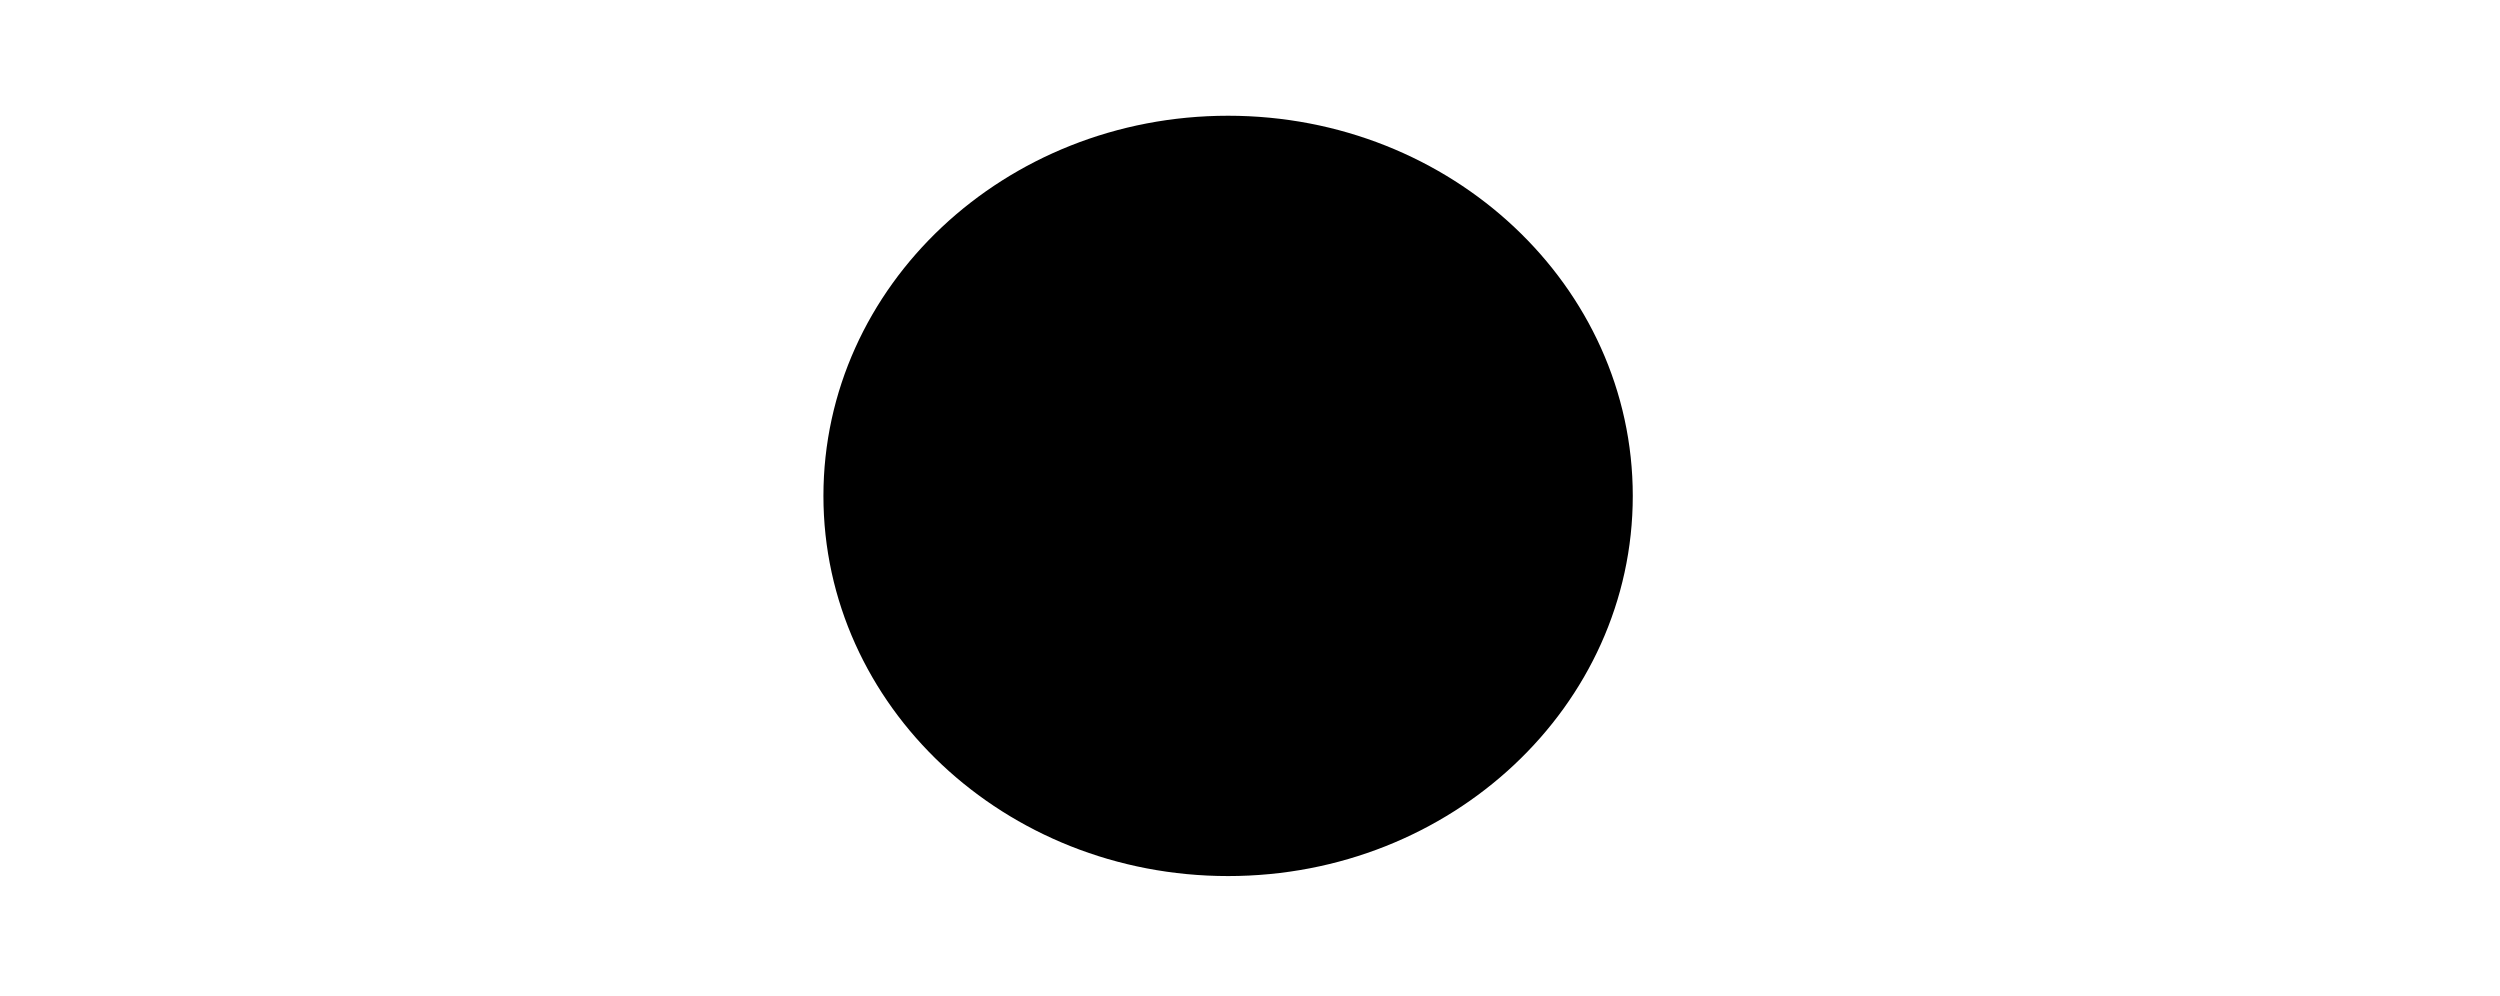
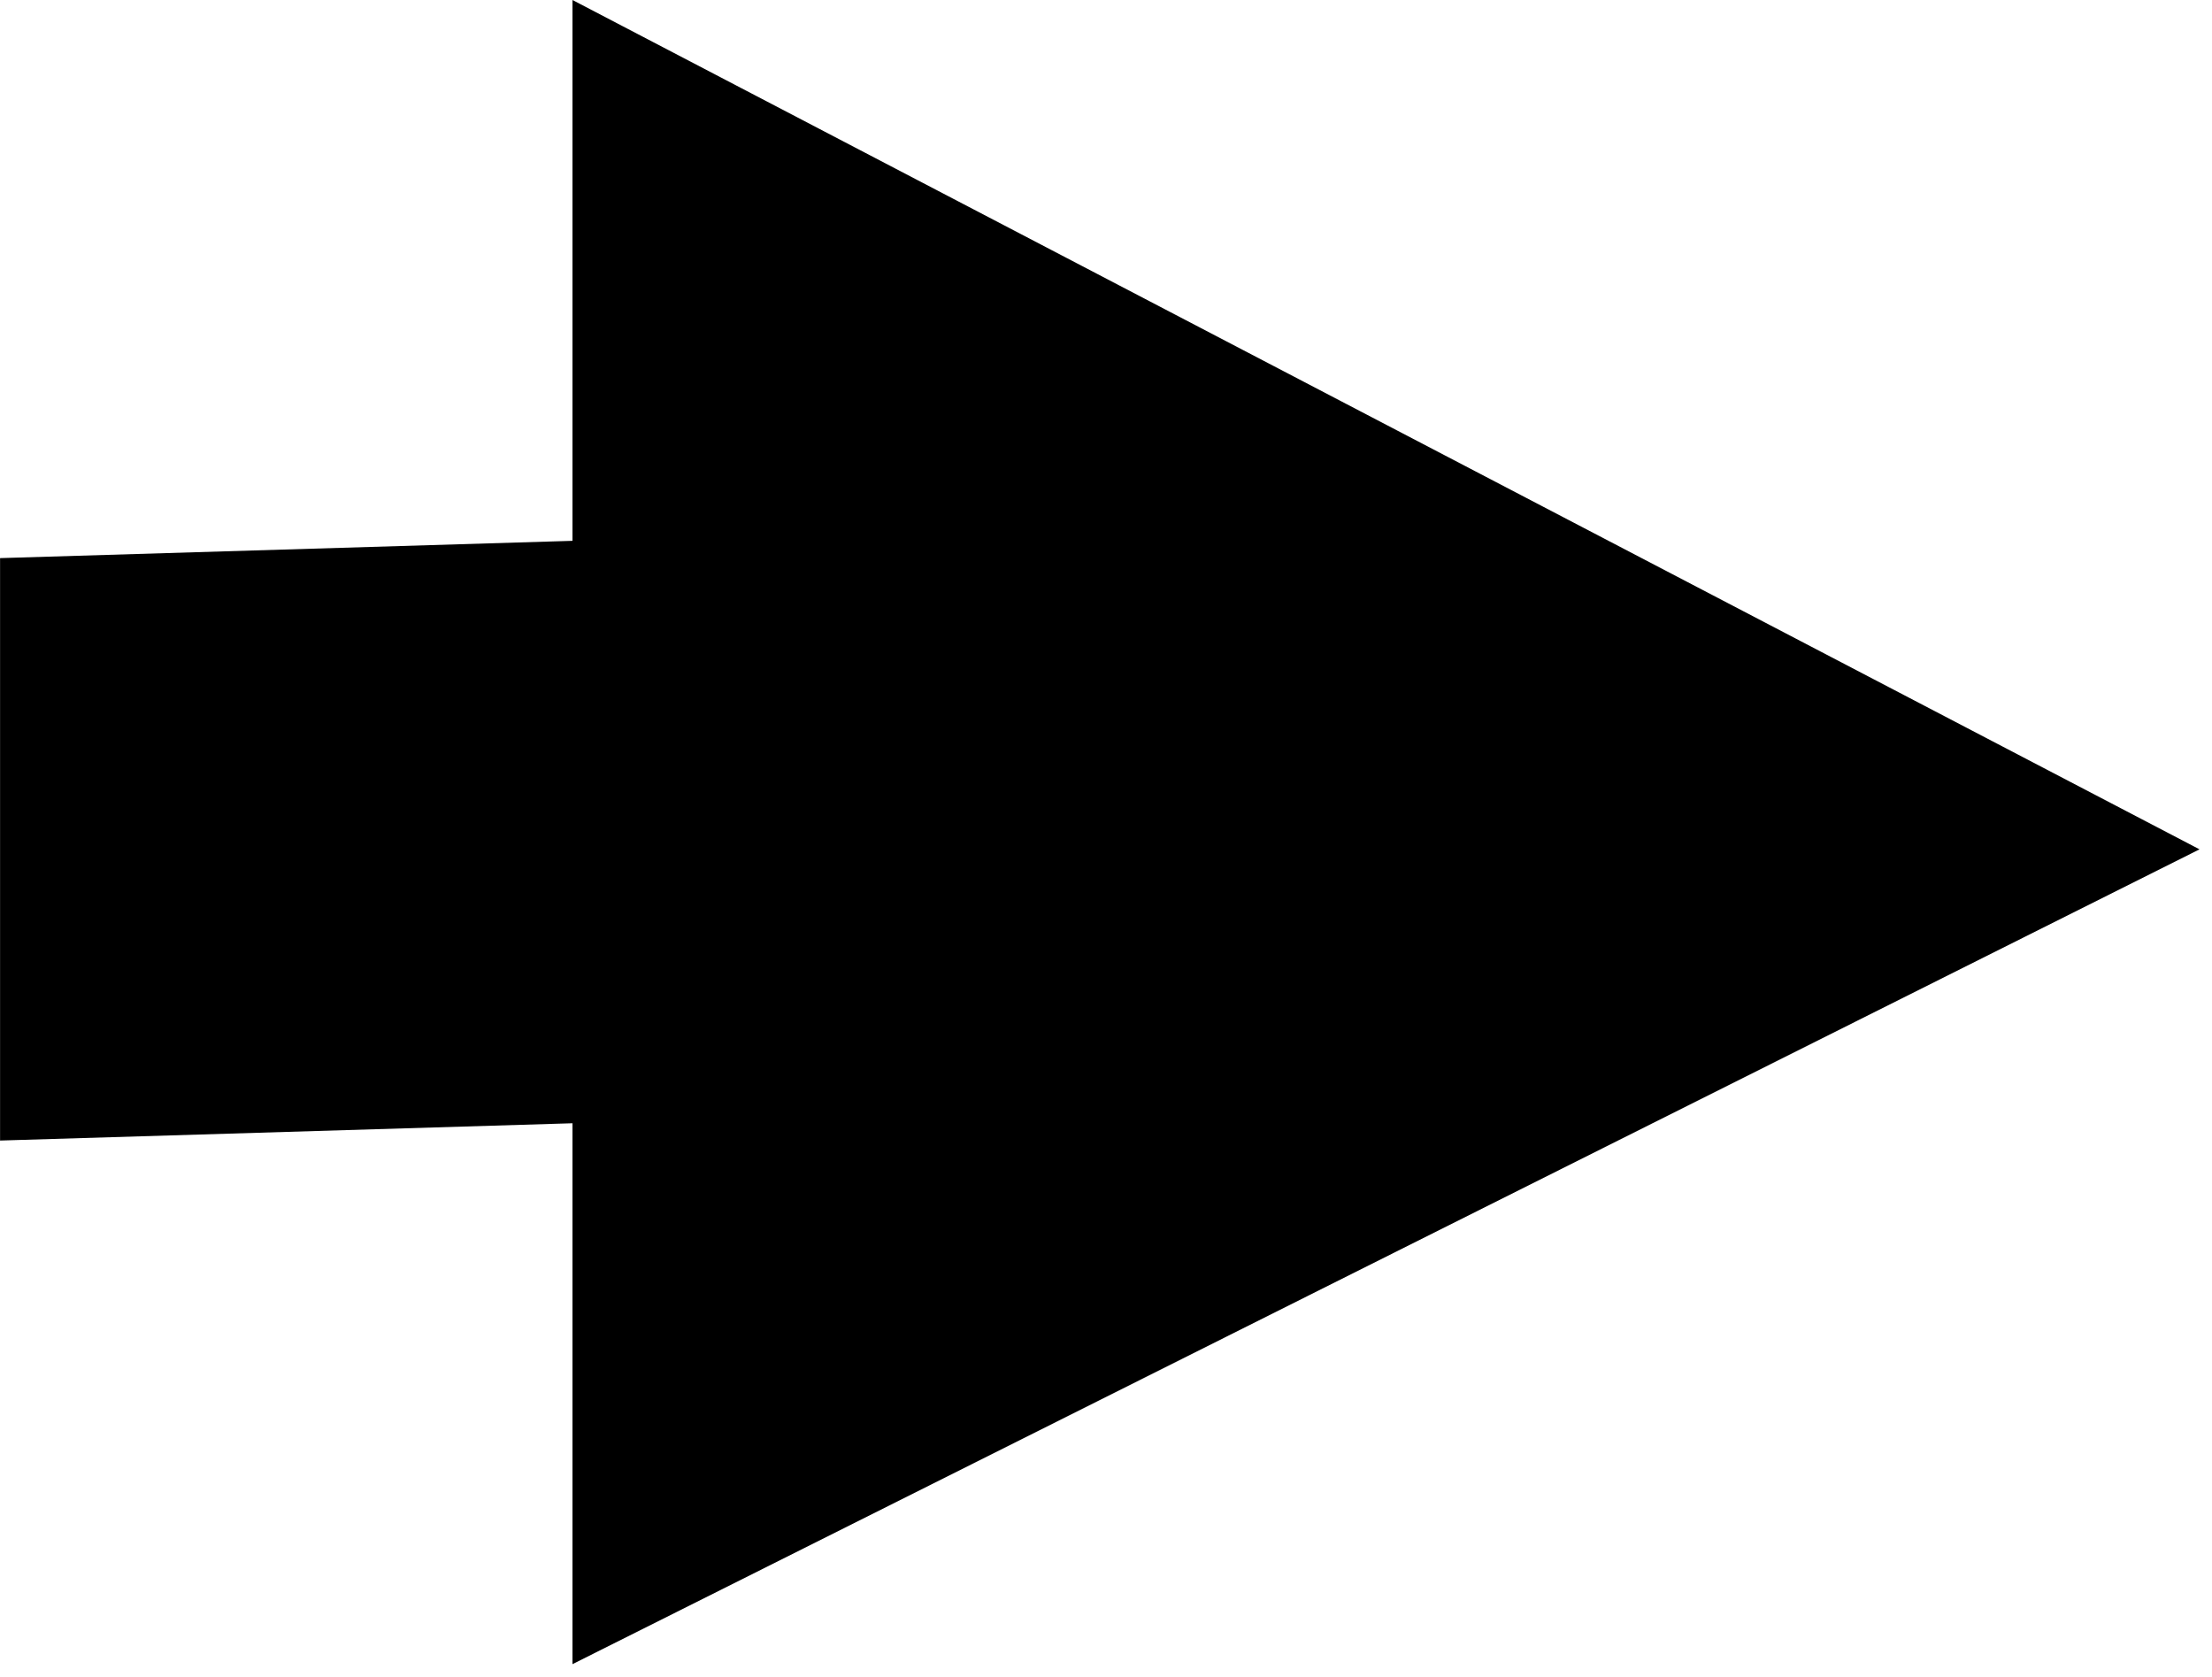
- <svg xmlns="http://www.w3.org/2000/svg" width="100%" height="100%" viewBox="0 0 108 43" version="1.1" xml:space="preserve" style="fill-rule:evenodd;clip-rule:evenodd;stroke-linecap:round;stroke-linejoin:round;stroke-miterlimit:1.5;">
-   <g transform="matrix(1,0,0,1,-958.506,-581.762)">
-     <rect id="Artboard1" x="0" y="0" width="2048" height="1536" style="fill:none;" />
-     <g id="Artboard11">
-       <g transform="matrix(0.703373,0,0,1,285.802,-3)">
-         <path d="M963.506,606.893L1101.93,606.893" style="fill:none;" />
-       </g>
-       <ellipse cx="1011.56" cy="603.185" rx="17.482" ry="16.423" style="" />
+ <svg xmlns="http://www.w3.org/2000/svg" width="100%" height="100%" viewBox="0 0 128 97" version="1.1" xml:space="preserve" style="fill-rule:evenodd;clip-rule:evenodd;stroke-linejoin:round;stroke-miterlimit:2;">
+   <g transform="matrix(1,0,0,1,-943.169,-915.64)">
+     <g transform="matrix(1.54395,0,0,1,-582.259,0)">
+       <path d="M988.006,981.627L988.006,947.93L1009.46,946.93L1009.46,915.64L1070.44,964.779L1009.46,1011.92L1009.46,980.627L988.006,981.627Z" />
    </g>
  </g>
</svg>
